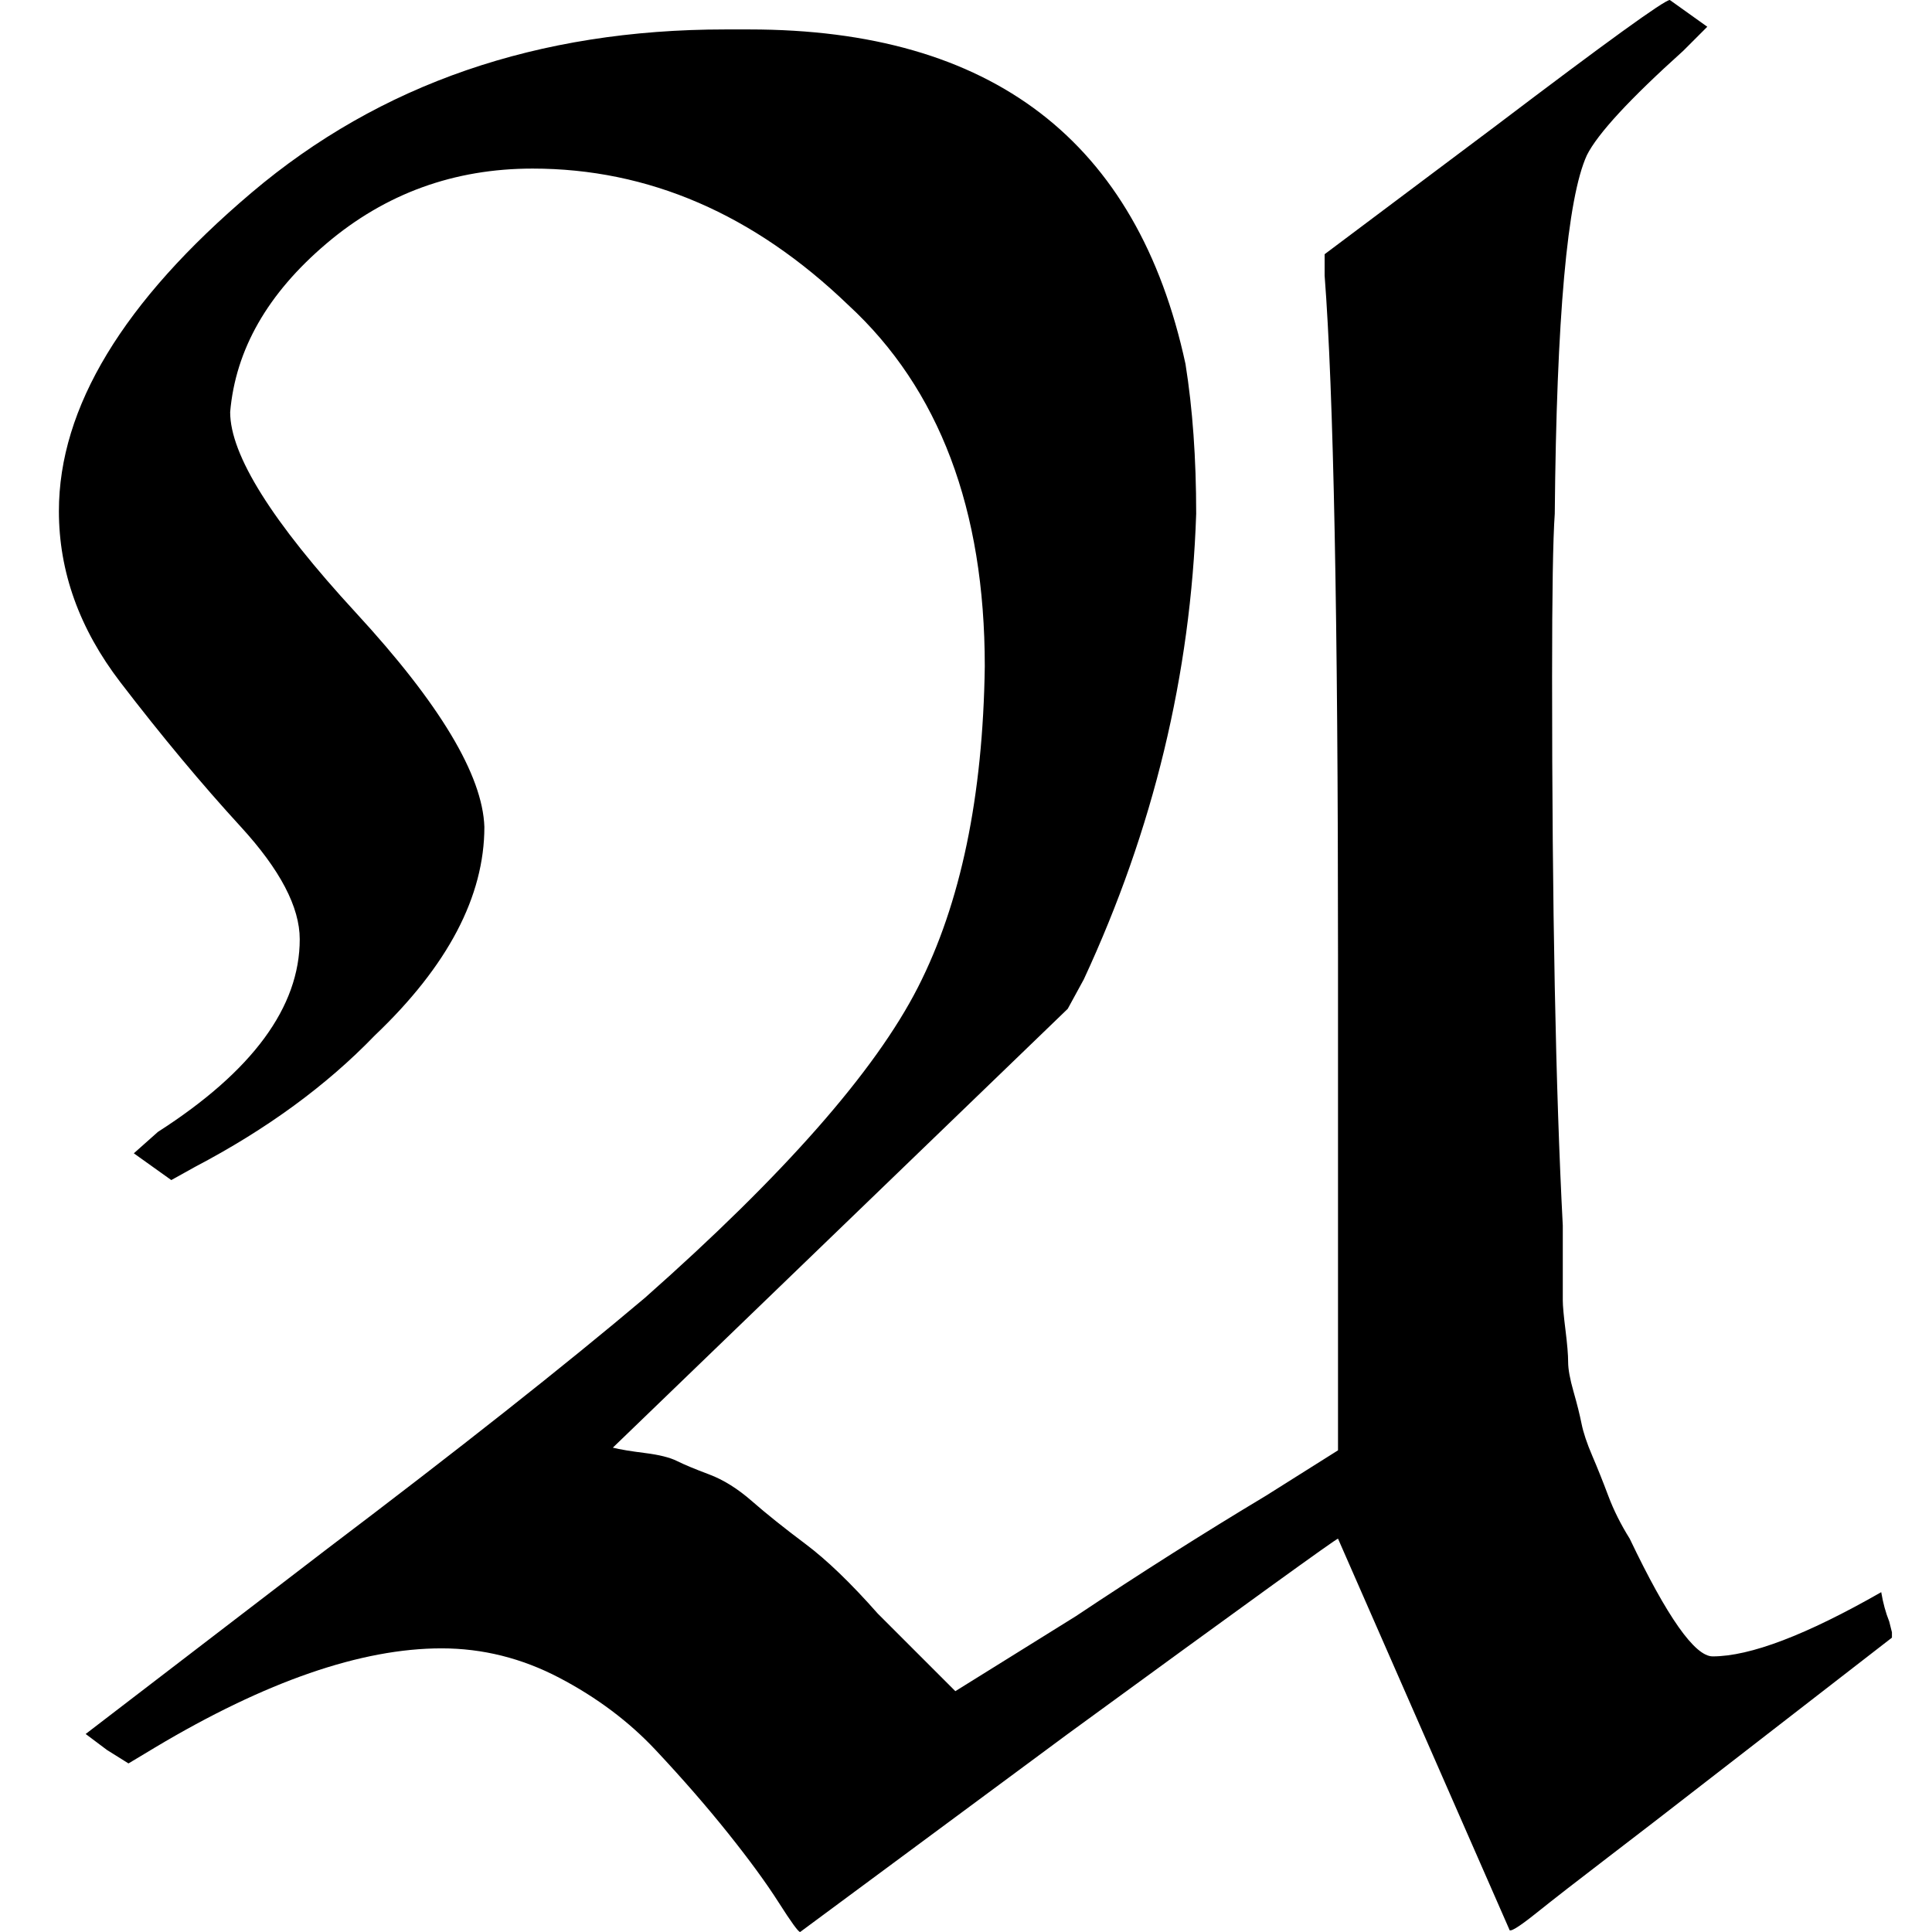
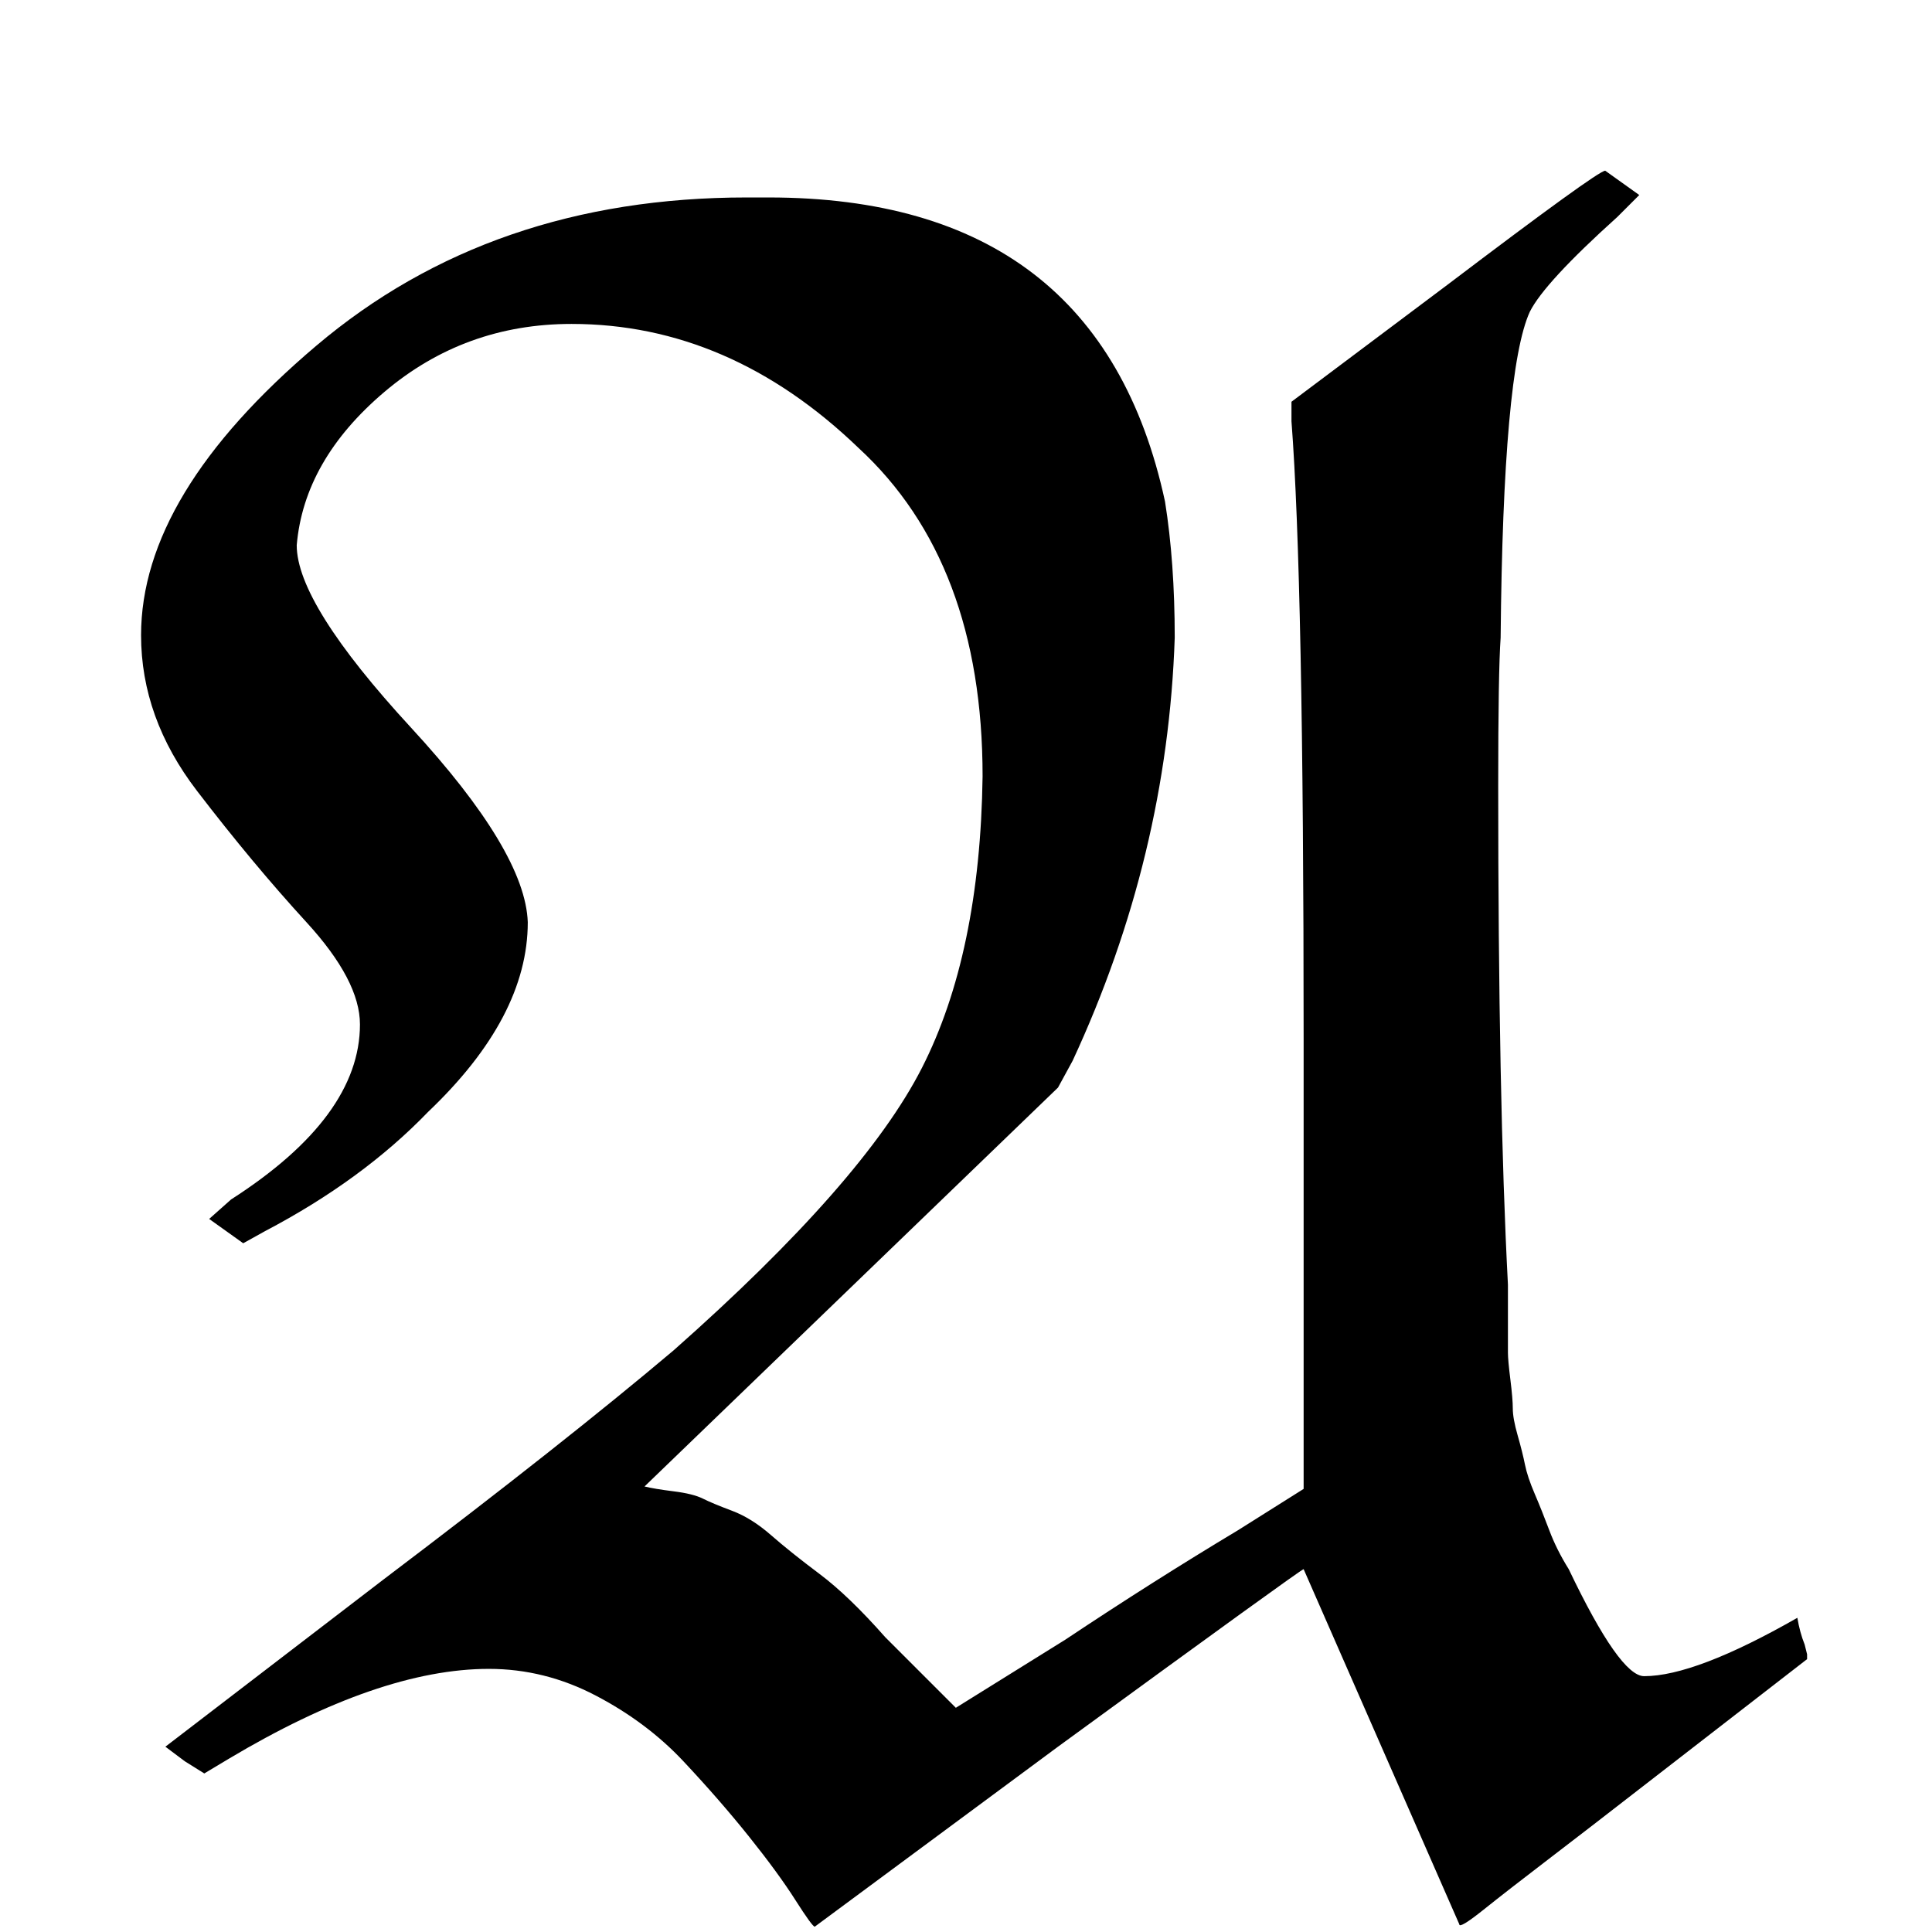
- <svg xmlns="http://www.w3.org/2000/svg" xmlns:xlink="http://www.w3.org/1999/xlink" style="vertical-align: -0.059ex;" width="1.624ex" height="1.633ex" role="img" focusable="false" viewBox="0 -696 718 722">
+ <svg xmlns="http://www.w3.org/2000/svg" xmlns:xlink="http://www.w3.org/1999/xlink" style="vertical-align: -0.059ex;" width="1.624ex" height="1.633ex" role="img" focusable="false" viewBox="-36 -766 790 794">
  <defs>
    <path id="MJX-9-TEX-F-1D504" d="M22 505Q22 563 94 624T271 685H280Q416 685 443 560Q447 535 447 504Q444 414 405 330L399 319L229 155Q233 154 241 153T253 150T265 145T281 135T301 119T328 93L357 64L402 92Q438 116 473 137L500 154V339Q500 528 495 593V601L559 649Q621 696 624 696L638 686L629 677Q599 650 593 638Q582 614 581 504Q580 490 580 443Q580 314 584 238Q584 235 584 224T584 210T585 199T586 187T588 176T591 164T595 152T601 137T609 121Q630 77 640 77Q661 77 703 101Q704 95 706 90L707 86V84L636 29Q618 15 601 2T574 -19T564 -25L500 121Q499 121 399 48L299 -26Q298 -26 291 -15T272 11T245 42T209 69T165 80Q120 80 58 43L48 37L40 42L32 48L122 117Q196 173 241 211Q319 280 343 327T368 447Q368 535 317 582Q264 633 199 633Q155 633 122 605T86 542Q86 518 133 467T181 387Q181 348 140 309Q113 281 73 260L64 255L50 265L59 273Q112 307 112 345Q112 363 90 387T45 441T22 505Z" />
  </defs>
  <g stroke="currentColor" fill="currentColor" stroke-width="0" transform="scale(1,-1)">
    <g data-mml-node="math">
      <g data-mml-node="TeXAtom" data-mjx-texclass="ORD">
        <g data-mml-node="mi">
          <use data-c="1D504" xlink:href="#MJX-9-TEX-F-1D504" />
        </g>
      </g>
    </g>
  </g>
</svg>
